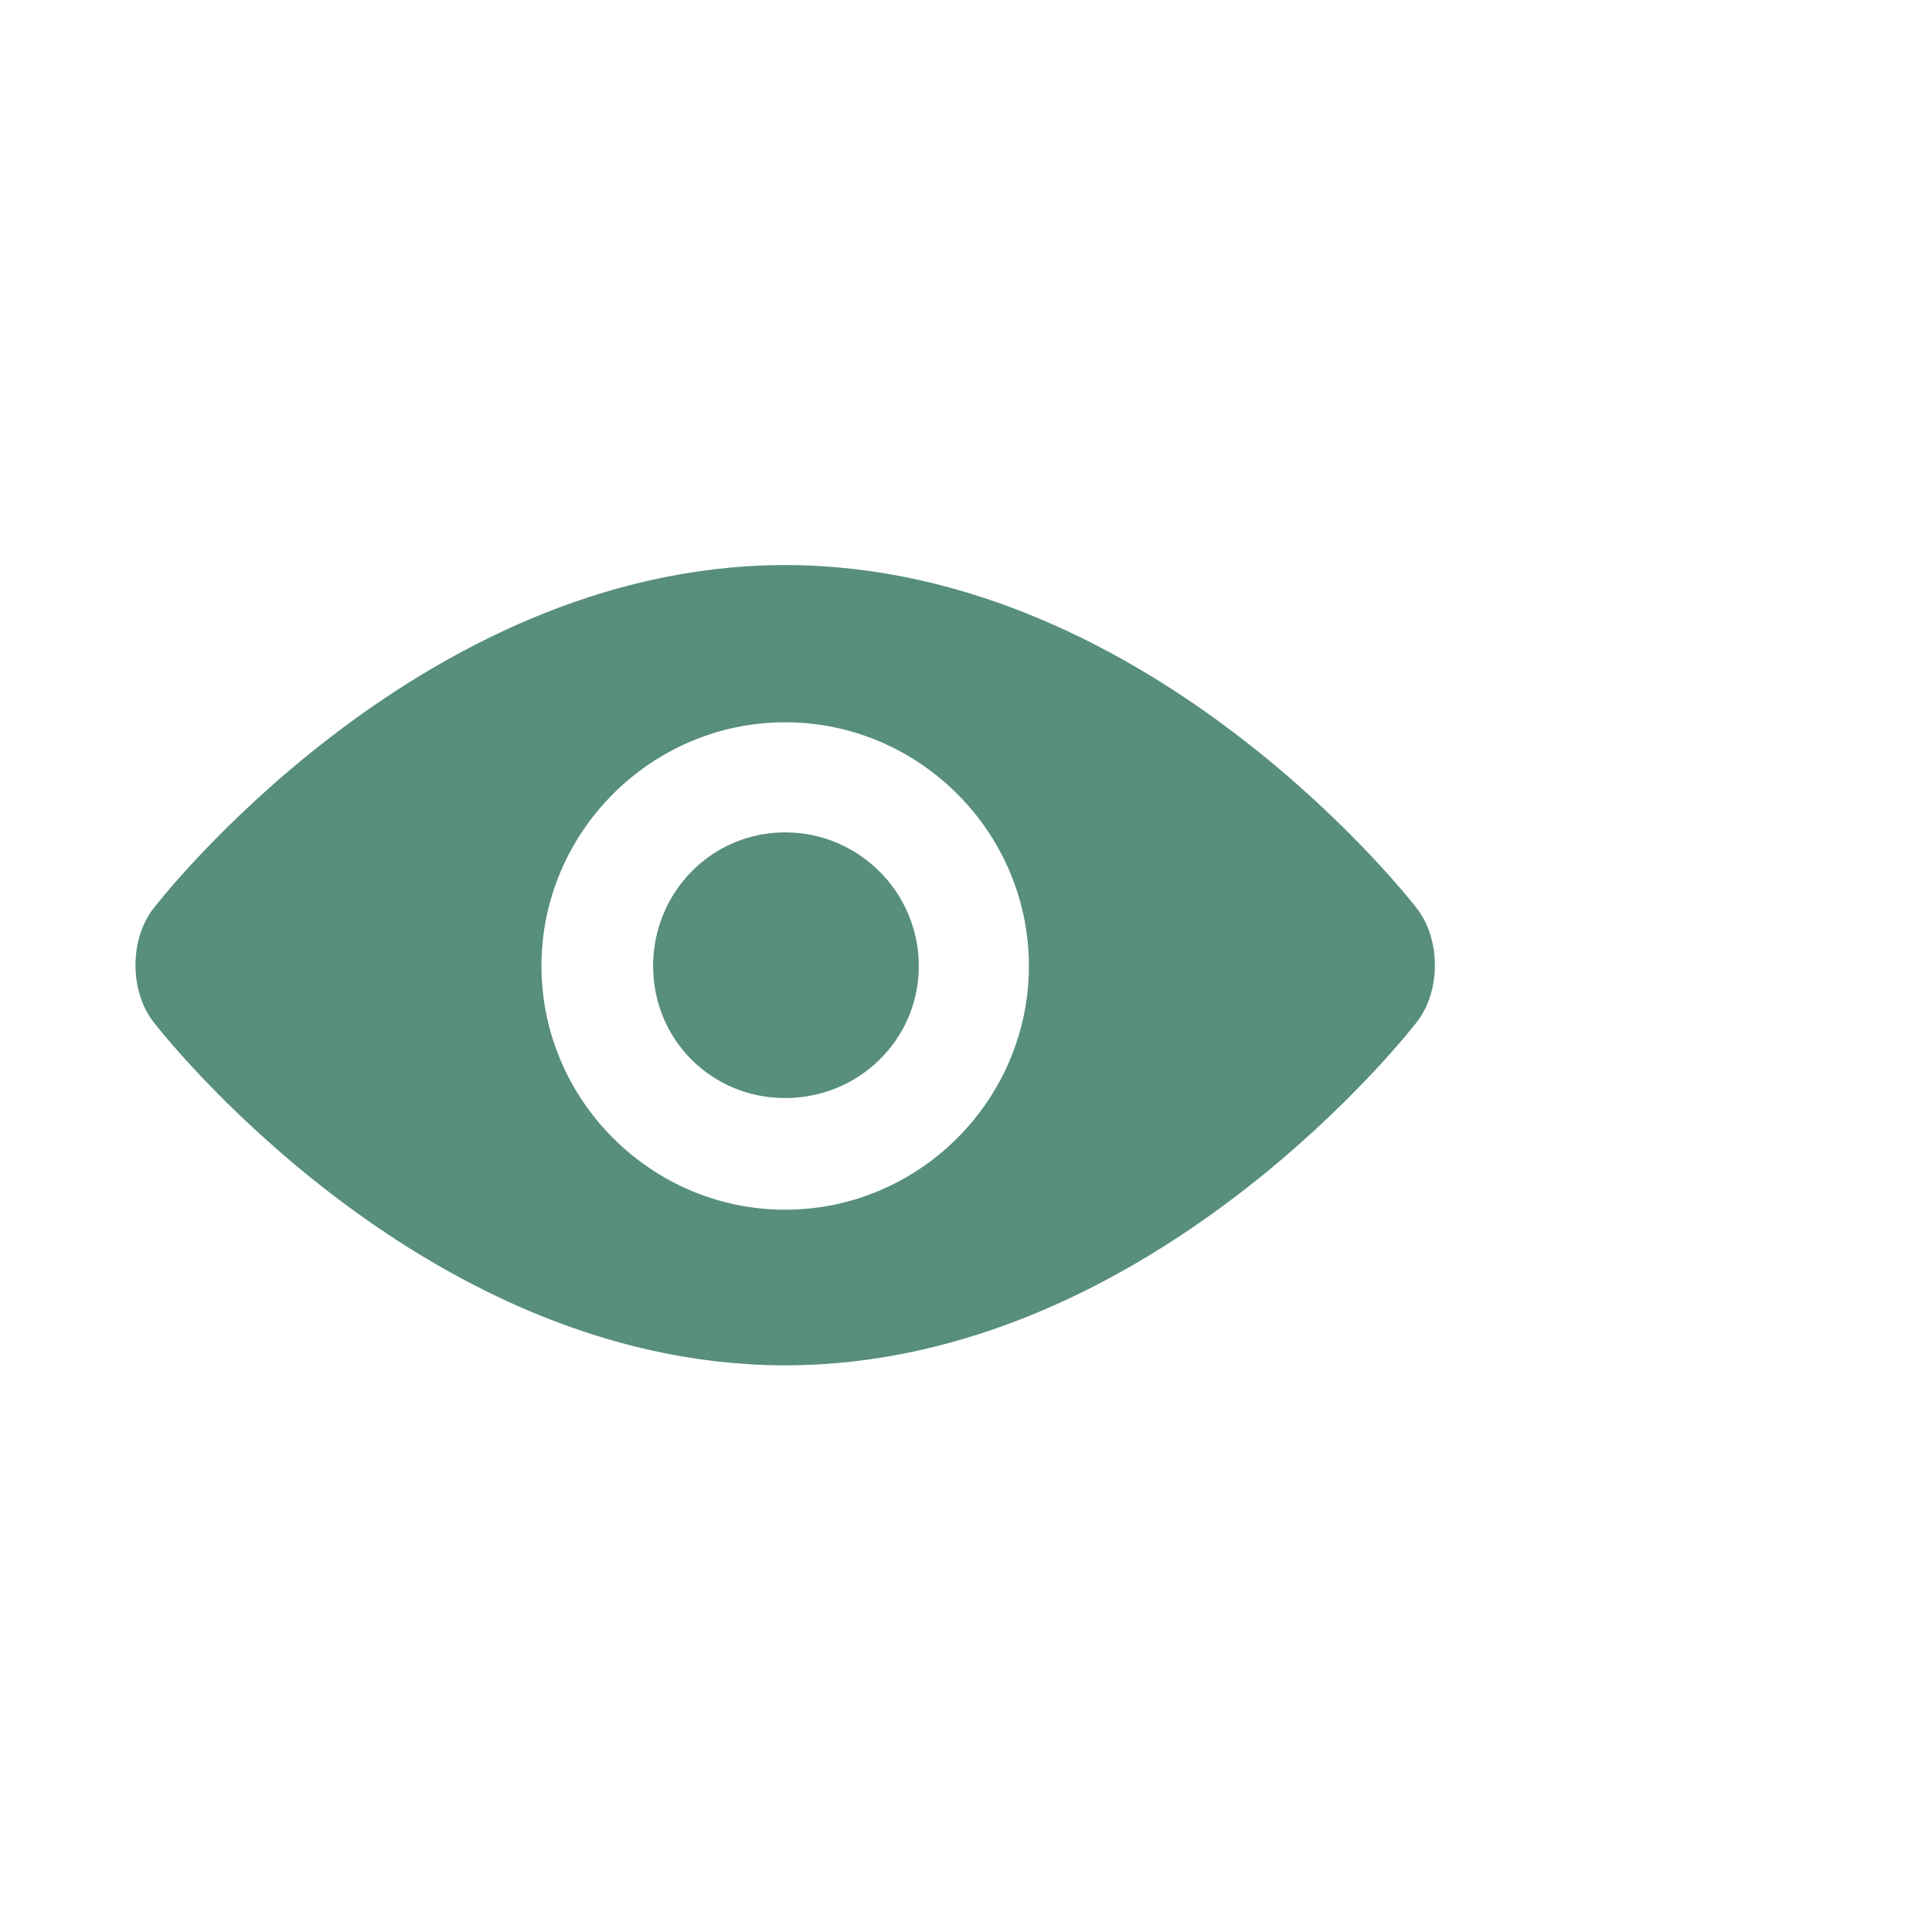
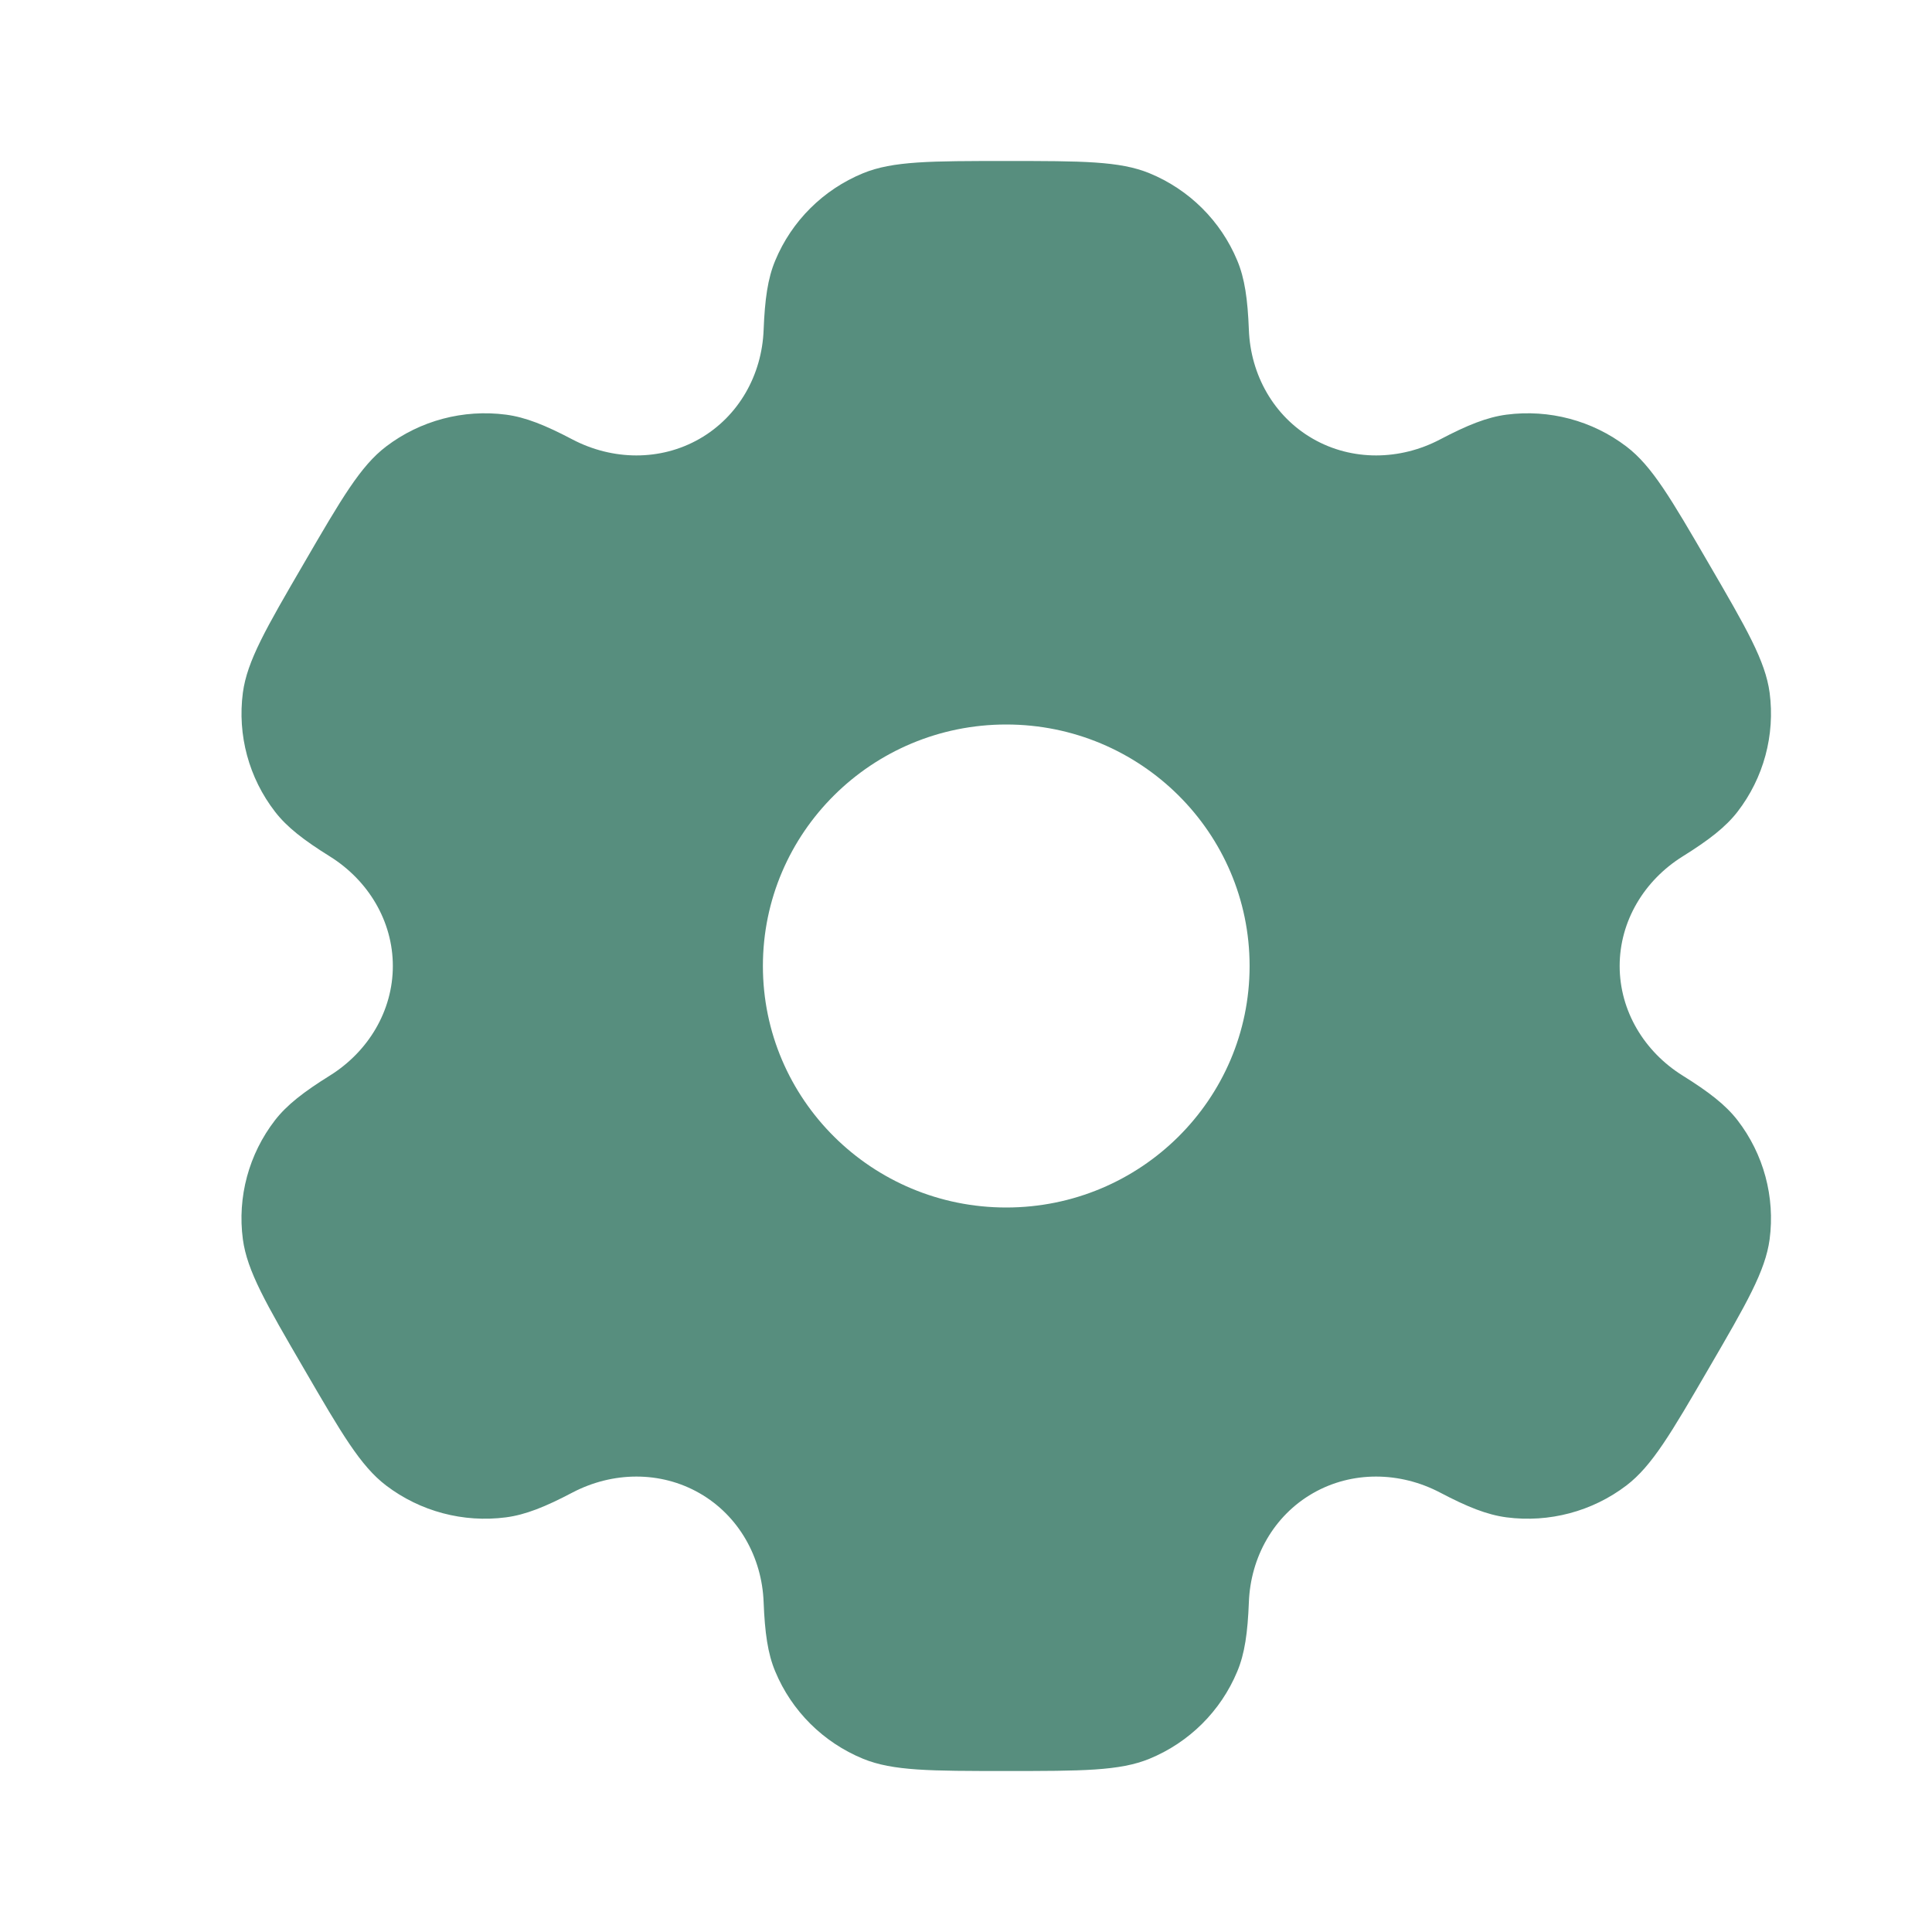
- <svg xmlns="http://www.w3.org/2000/svg" fill="#578e7e" width="800px" height="800px" viewBox="-3.2 -3.2 38.40 38.40" version="1.1" stroke="#578e7e" transform="rotate(0)">
+ <svg xmlns="http://www.w3.org/2000/svg" width="800px" height="800px" viewBox="0 0 24 24" fill="none">
  <g id="SVGRepo_bgCarrier" stroke-width="0" />
  <g id="SVGRepo_tracerCarrier" stroke-linecap="round" stroke-linejoin="round" />
  <g id="SVGRepo_iconCarrier">
-     <path d="M12.406 13.844c1.188 0 2.156 0.969 2.156 2.156s-0.969 2.125-2.156 2.125-2.125-0.938-2.125-2.125 0.938-2.156 2.125-2.156zM12.406 8.531c7.063 0 12.156 6.625 12.156 6.625 0.344 0.438 0.344 1.219 0 1.656 0 0-5.094 6.625-12.156 6.625s-12.156-6.625-12.156-6.625c-0.344-0.438-0.344-1.219 0-1.656 0 0 5.094-6.625 12.156-6.625zM12.406 21.344c2.938 0 5.344-2.406 5.344-5.344s-2.406-5.344-5.344-5.344-5.344 2.406-5.344 5.344 2.406 5.344 5.344 5.344z" />
+     <path fill-rule="evenodd" clip-rule="evenodd" d="M14.279 2.152C13.909 2 13.439 2 12.5 2C11.561 2 11.091 2 10.721 2.152C10.227 2.355 9.835 2.745 9.631 3.235C9.537 3.458 9.501 3.719 9.486 4.098C9.465 4.656 9.177 5.172 8.69 5.451C8.203 5.73 7.609 5.72 7.111 5.459C6.773 5.281 6.528 5.183 6.286 5.151C5.756 5.082 5.22 5.224 4.796 5.547C4.478 5.789 4.243 6.193 3.774 7C3.304 7.807 3.07 8.21 3.017 8.605C2.948 9.131 3.091 9.663 3.417 10.084C3.565 10.276 3.774 10.437 4.098 10.639C4.574 10.936 4.88 11.442 4.88 12C4.88 12.558 4.574 13.064 4.098 13.361C3.774 13.563 3.565 13.724 3.416 13.916C3.091 14.337 2.947 14.869 3.017 15.395C3.07 15.789 3.304 16.193 3.774 17C4.243 17.807 4.478 18.211 4.796 18.453C5.22 18.776 5.756 18.918 6.286 18.849C6.528 18.817 6.773 18.719 7.111 18.541C7.609 18.28 8.203 18.27 8.69 18.549C9.177 18.828 9.465 19.344 9.486 19.902C9.501 20.282 9.537 20.542 9.631 20.765C9.835 21.255 10.227 21.645 10.721 21.848C11.091 22 11.561 22 12.5 22C13.439 22 13.909 22 14.279 21.848C14.773 21.645 15.165 21.255 15.369 20.765C15.463 20.542 15.499 20.282 15.514 19.902C15.535 19.344 15.823 18.828 16.31 18.549C16.797 18.27 17.391 18.28 17.889 18.541C18.227 18.719 18.472 18.817 18.714 18.849C19.244 18.918 19.78 18.776 20.204 18.453C20.522 18.21 20.757 17.807 21.226 17C21.696 16.193 21.93 15.789 21.983 15.395C22.052 14.869 21.909 14.337 21.584 13.916C21.435 13.724 21.226 13.563 20.902 13.361C20.426 13.064 20.12 12.558 20.12 12C20.12 11.442 20.426 10.936 20.902 10.639C21.226 10.437 21.435 10.276 21.584 10.084C21.909 9.663 22.052 9.131 21.983 8.605C21.93 8.211 21.696 7.807 21.226 7C20.757 6.193 20.522 5.789 20.204 5.547C19.78 5.224 19.244 5.082 18.714 5.151C18.472 5.183 18.227 5.281 17.889 5.459C17.392 5.72 16.797 5.73 16.31 5.451C15.823 5.172 15.535 4.656 15.514 4.098C15.499 3.718 15.463 3.458 15.369 3.235C15.165 2.745 14.773 2.355 14.279 2.152ZM12.5 15C14.169 15 15.523 13.657 15.523 12C15.523 10.343 14.169 9 12.5 9C10.831 9 9.477 10.343 9.477 12C9.477 13.657 10.831 15 12.5 15Z" fill="#578e7e" />
  </g>
</svg>
